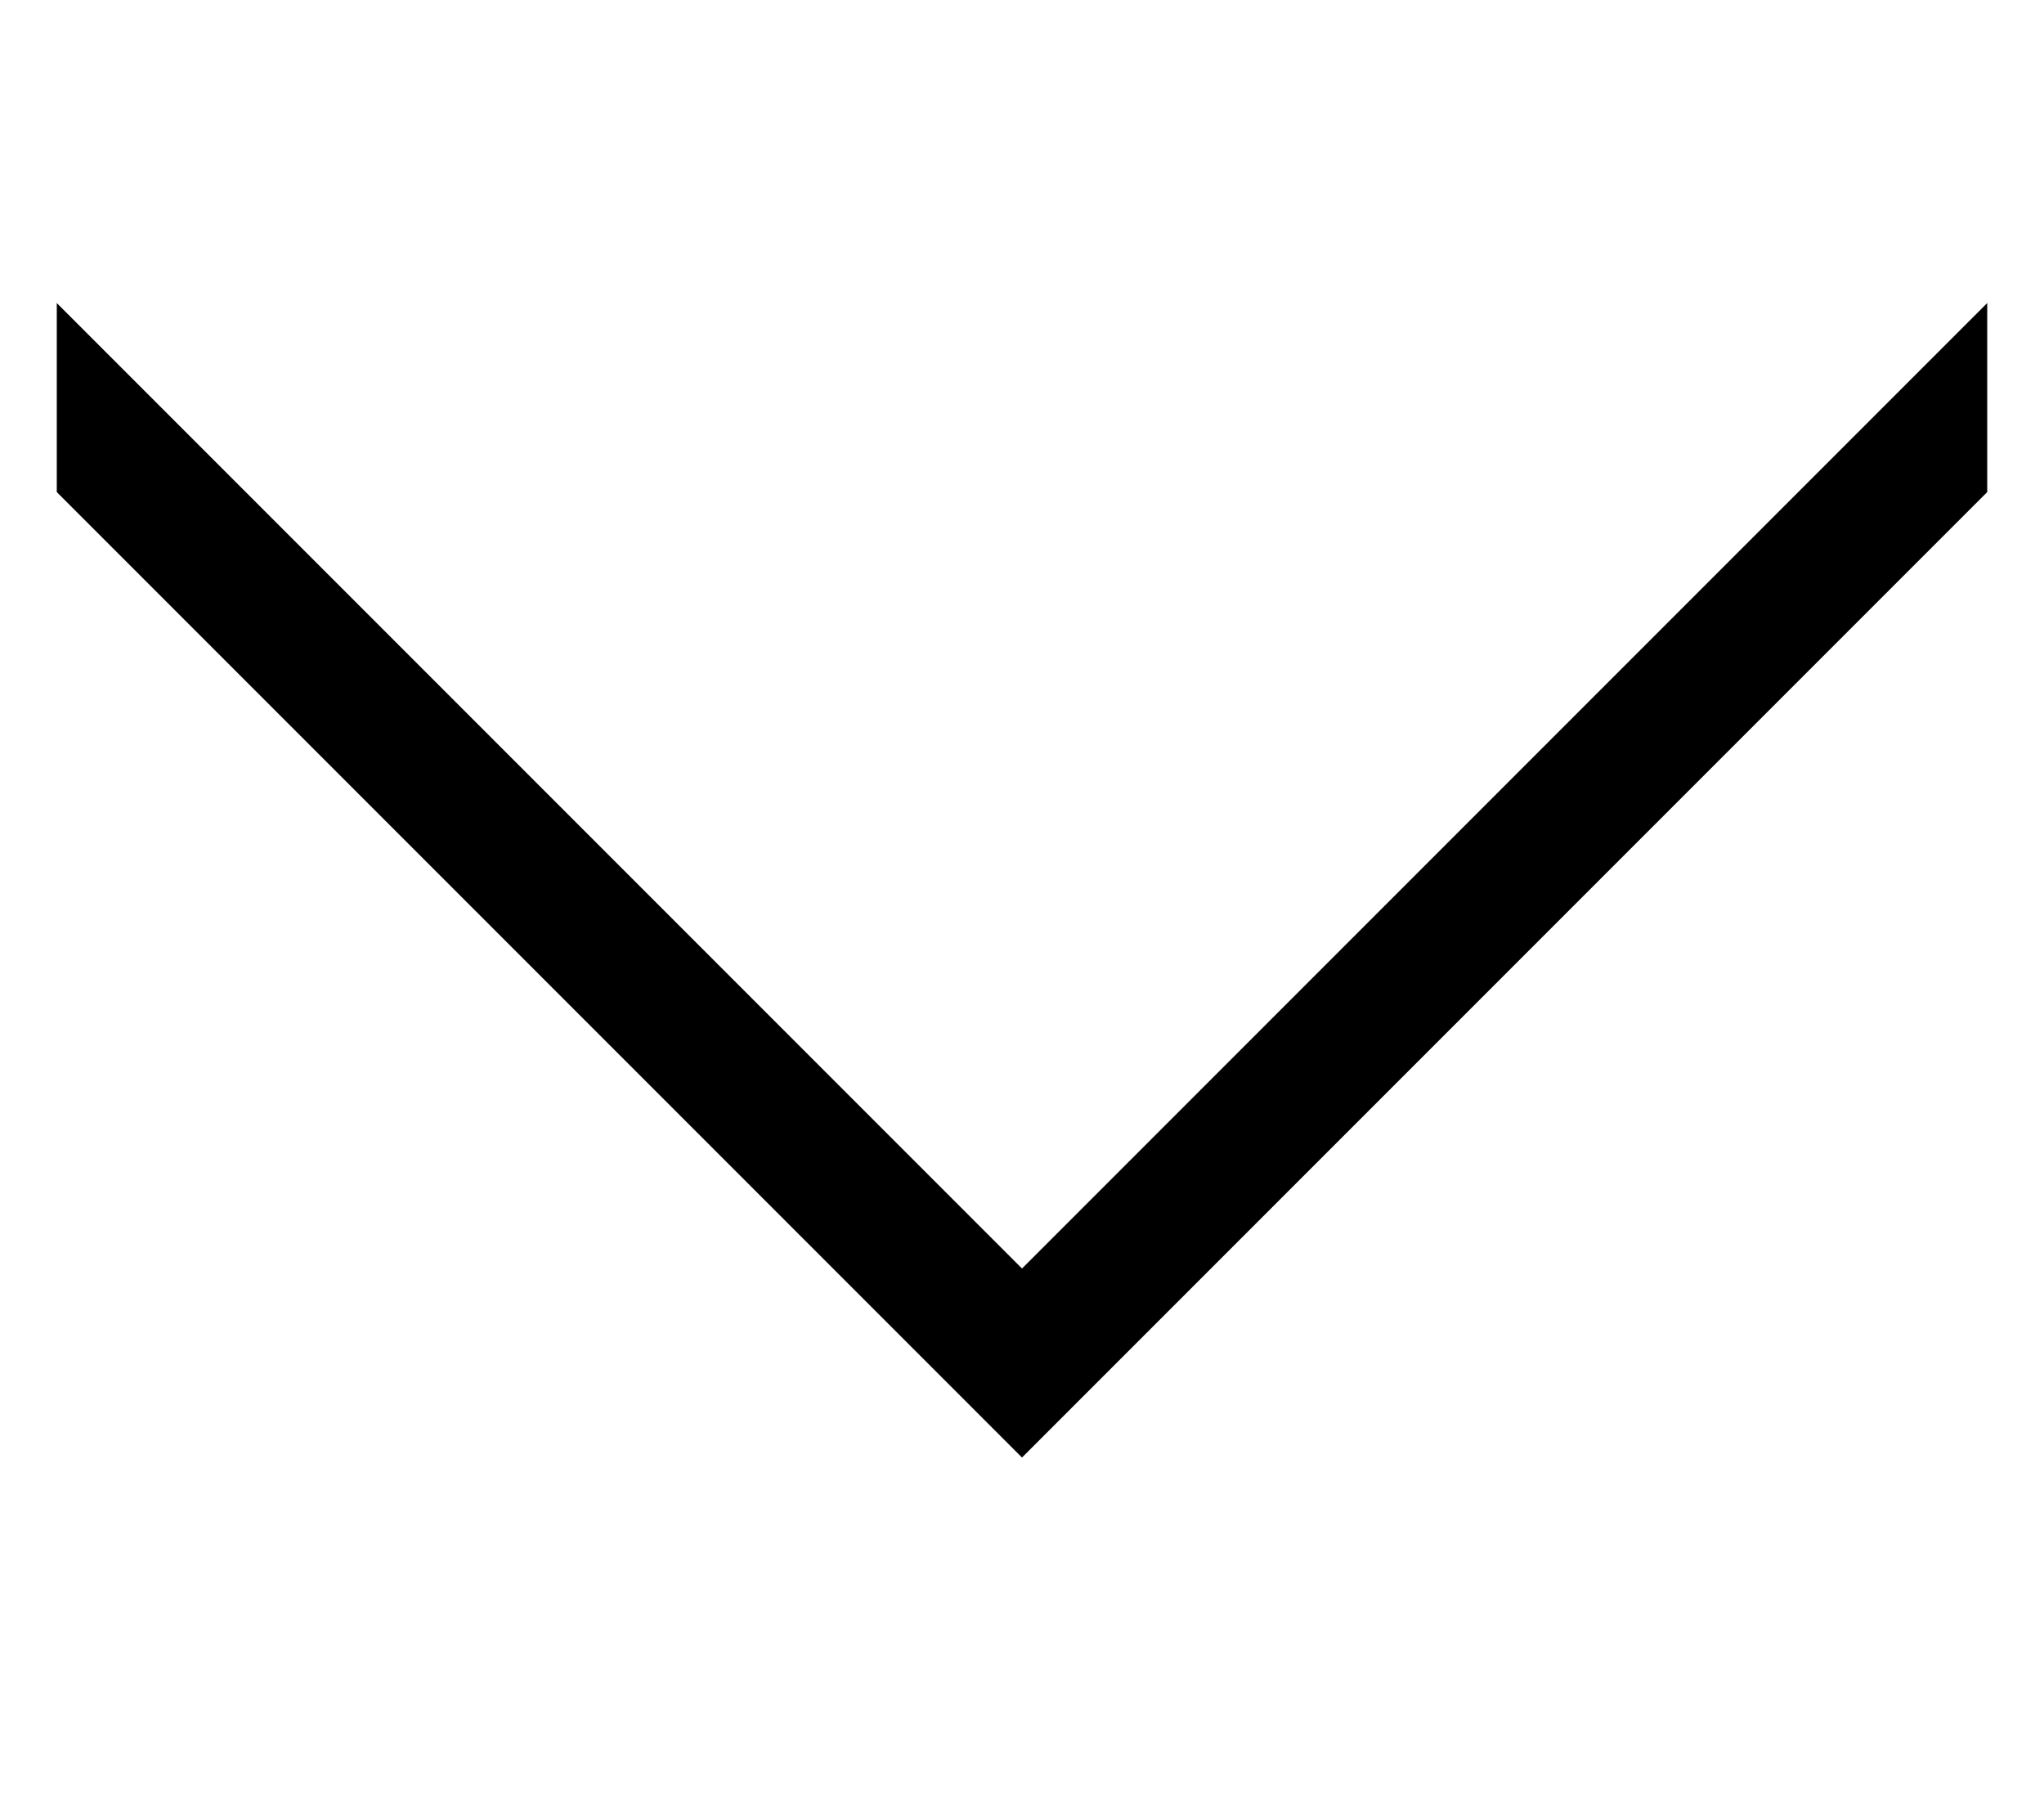
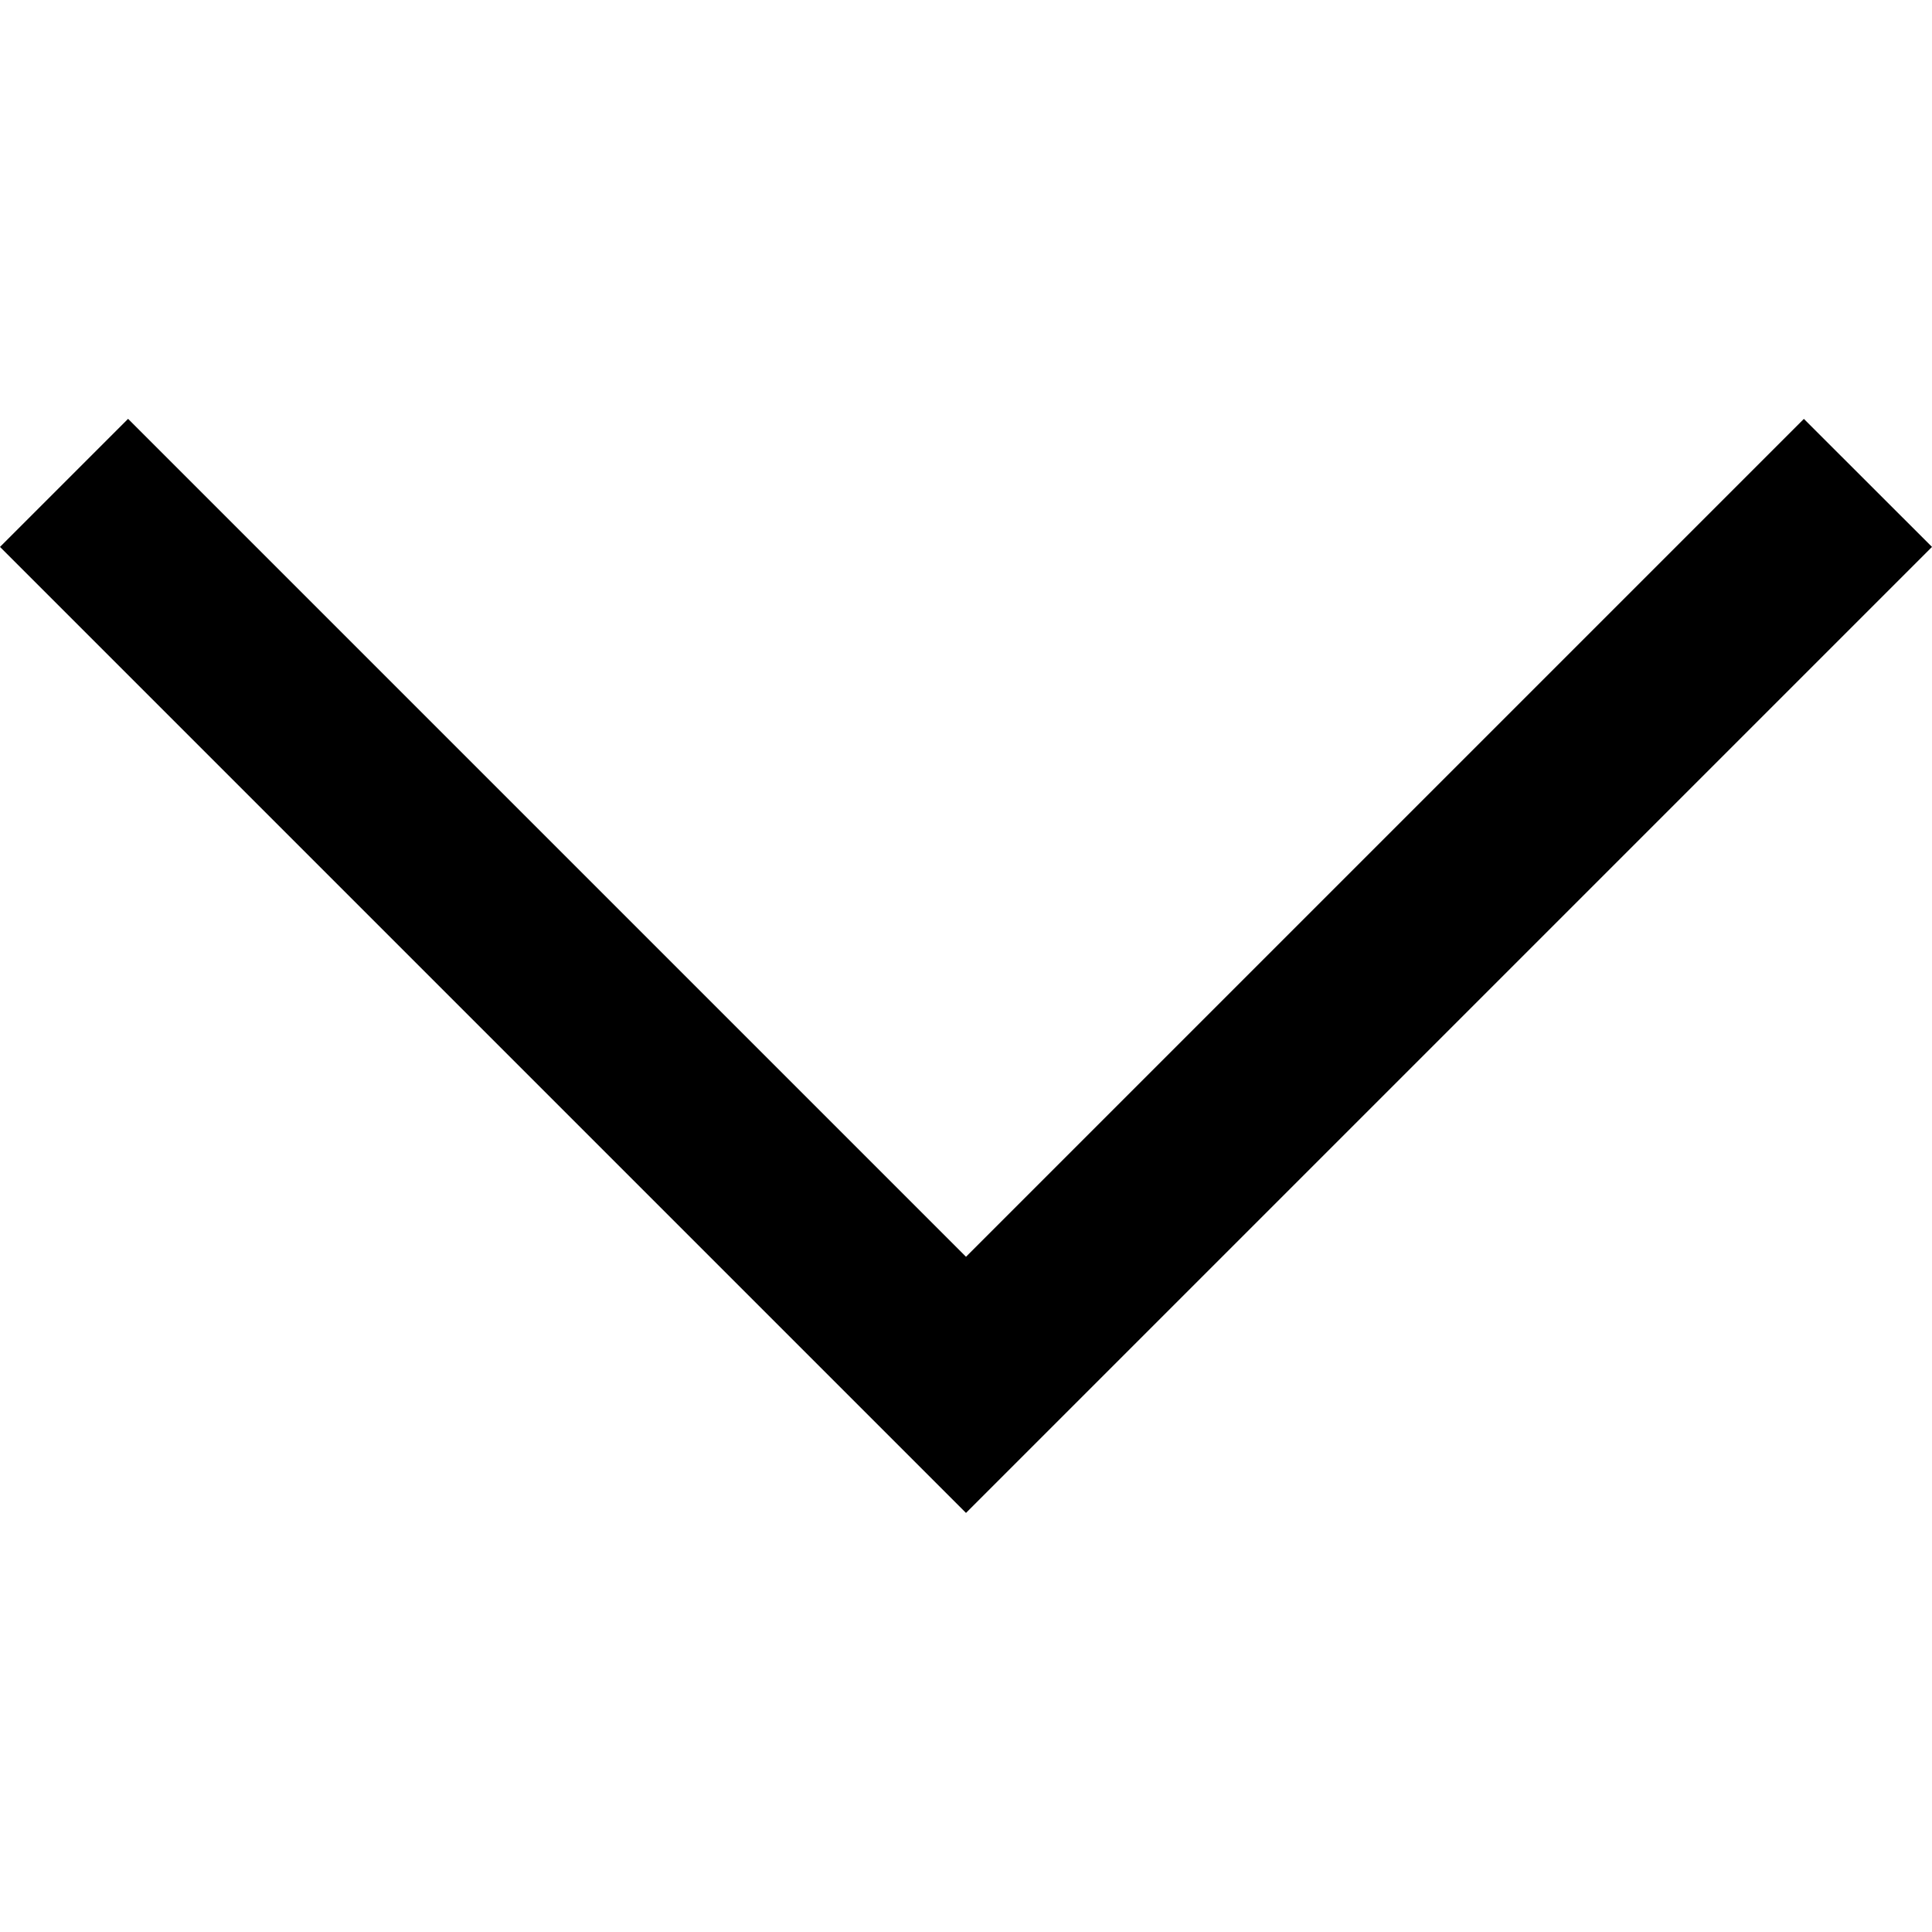
- <svg xmlns="http://www.w3.org/2000/svg" width="18" height="16" viewBox="0 0 18 16" fill="none">
-   <path d="M1 3.875V4.125L9 12.125L17 4.125V3.875L9 11.875L1 3.875Z" fill="black" stroke="black" />
+ <svg xmlns="http://www.w3.org/2000/svg" width="512" height="512" viewBox="0 0 512 512" fill="none">
+   <path d="M512 144.938L478.046 111.013L256 333.059L33.941 111L0 144.941L255.999 400.94L512 144.938Z" fill="black" />
</svg>
